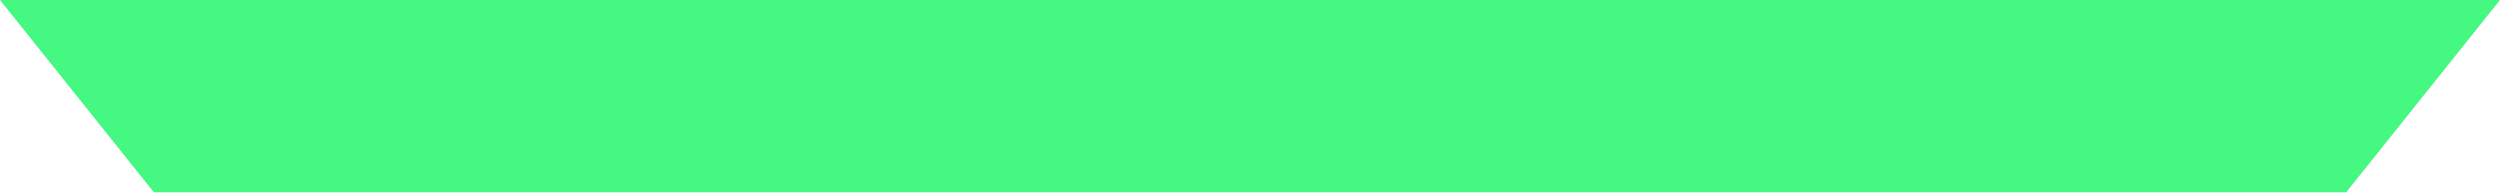
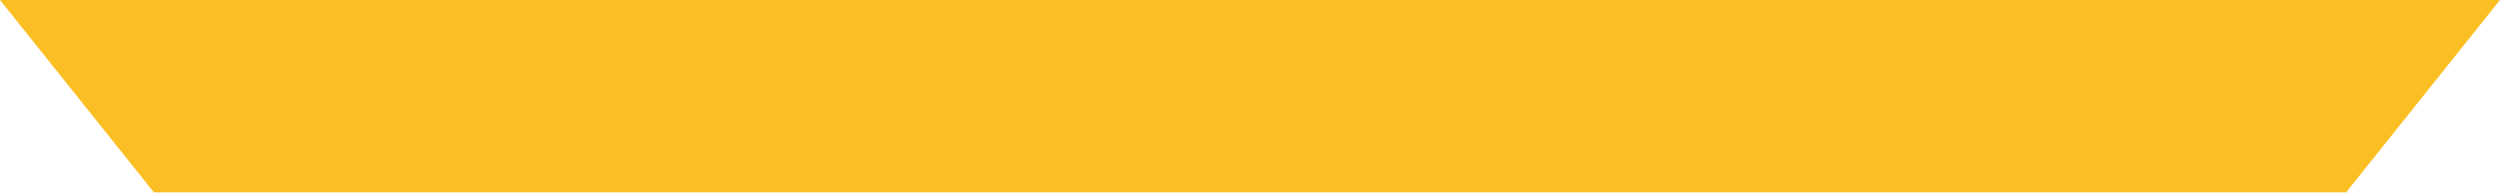
<svg xmlns="http://www.w3.org/2000/svg" width="65" height="5" viewBox="0 0 65 5">
  <defs>
    <style>
      .cls-1 {
-         fill: #45f882;
+         fill: #fbbf24;
        fill-rule: evenodd;
      }
    </style>
  </defs>
  <path id="title_shape.svg" class="cls-1" d="M926,1679h65l-4,5H930Z" transform="translate(-926 -1679)" />
</svg>
